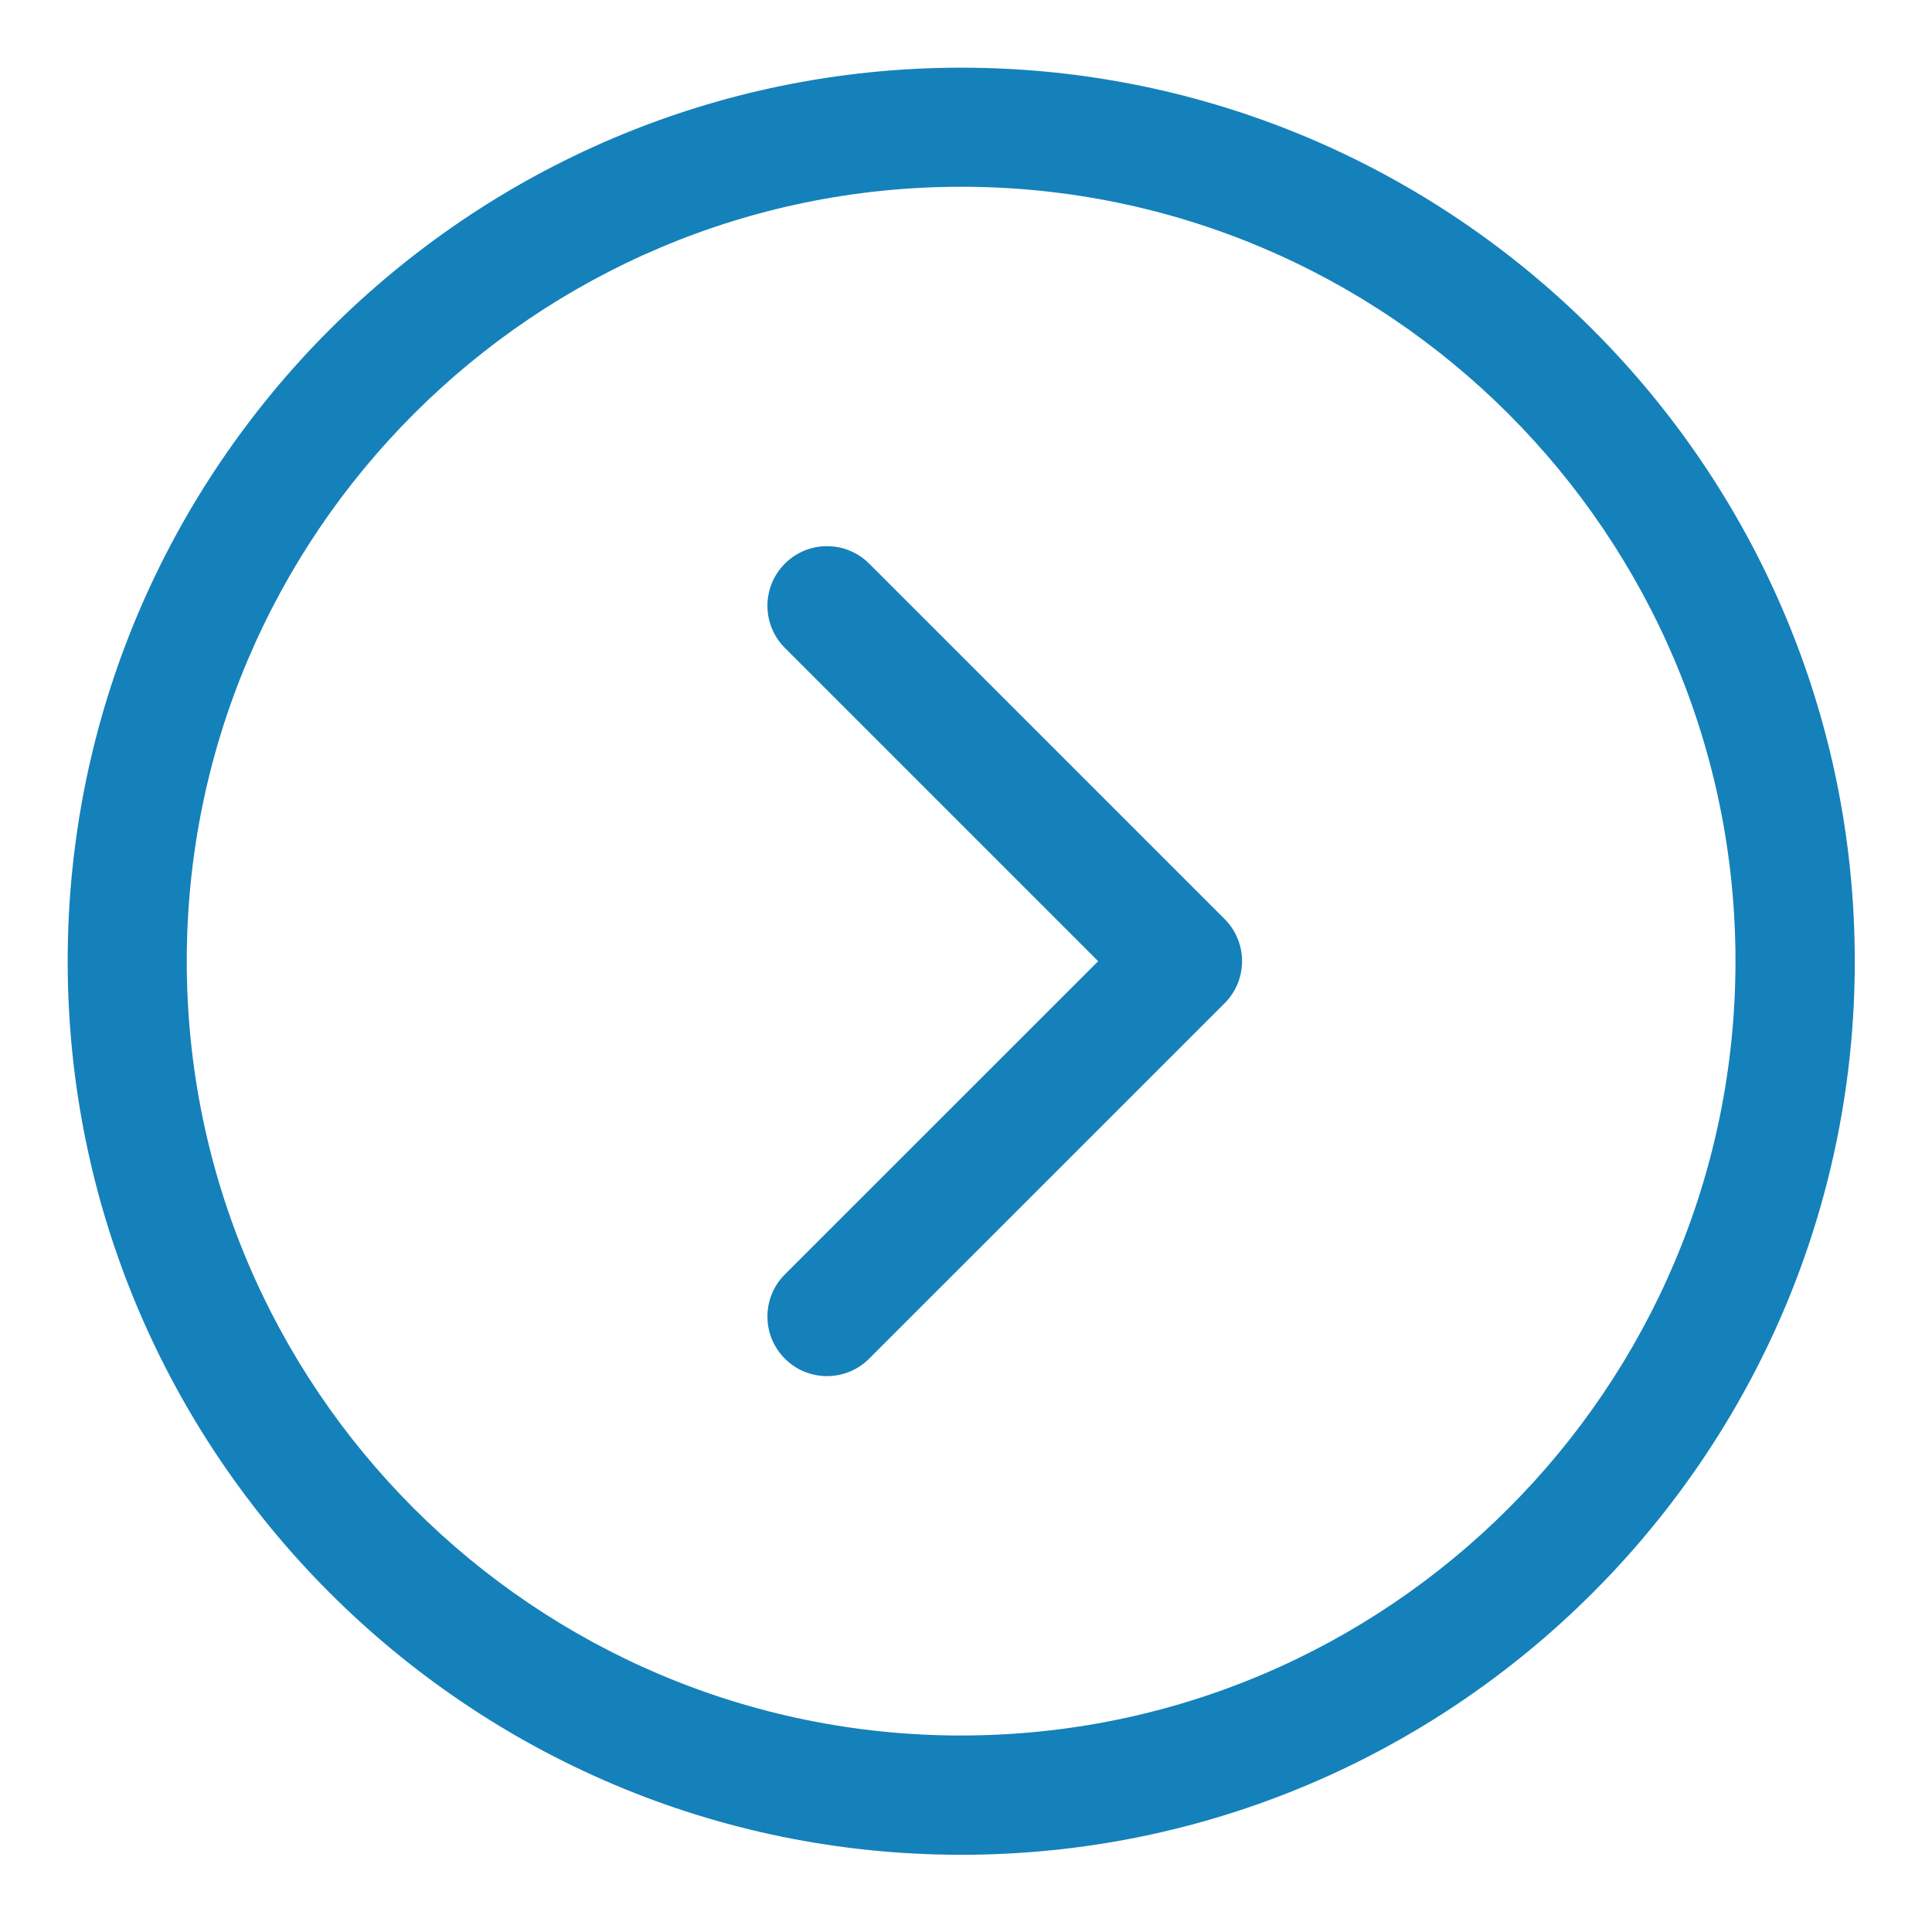
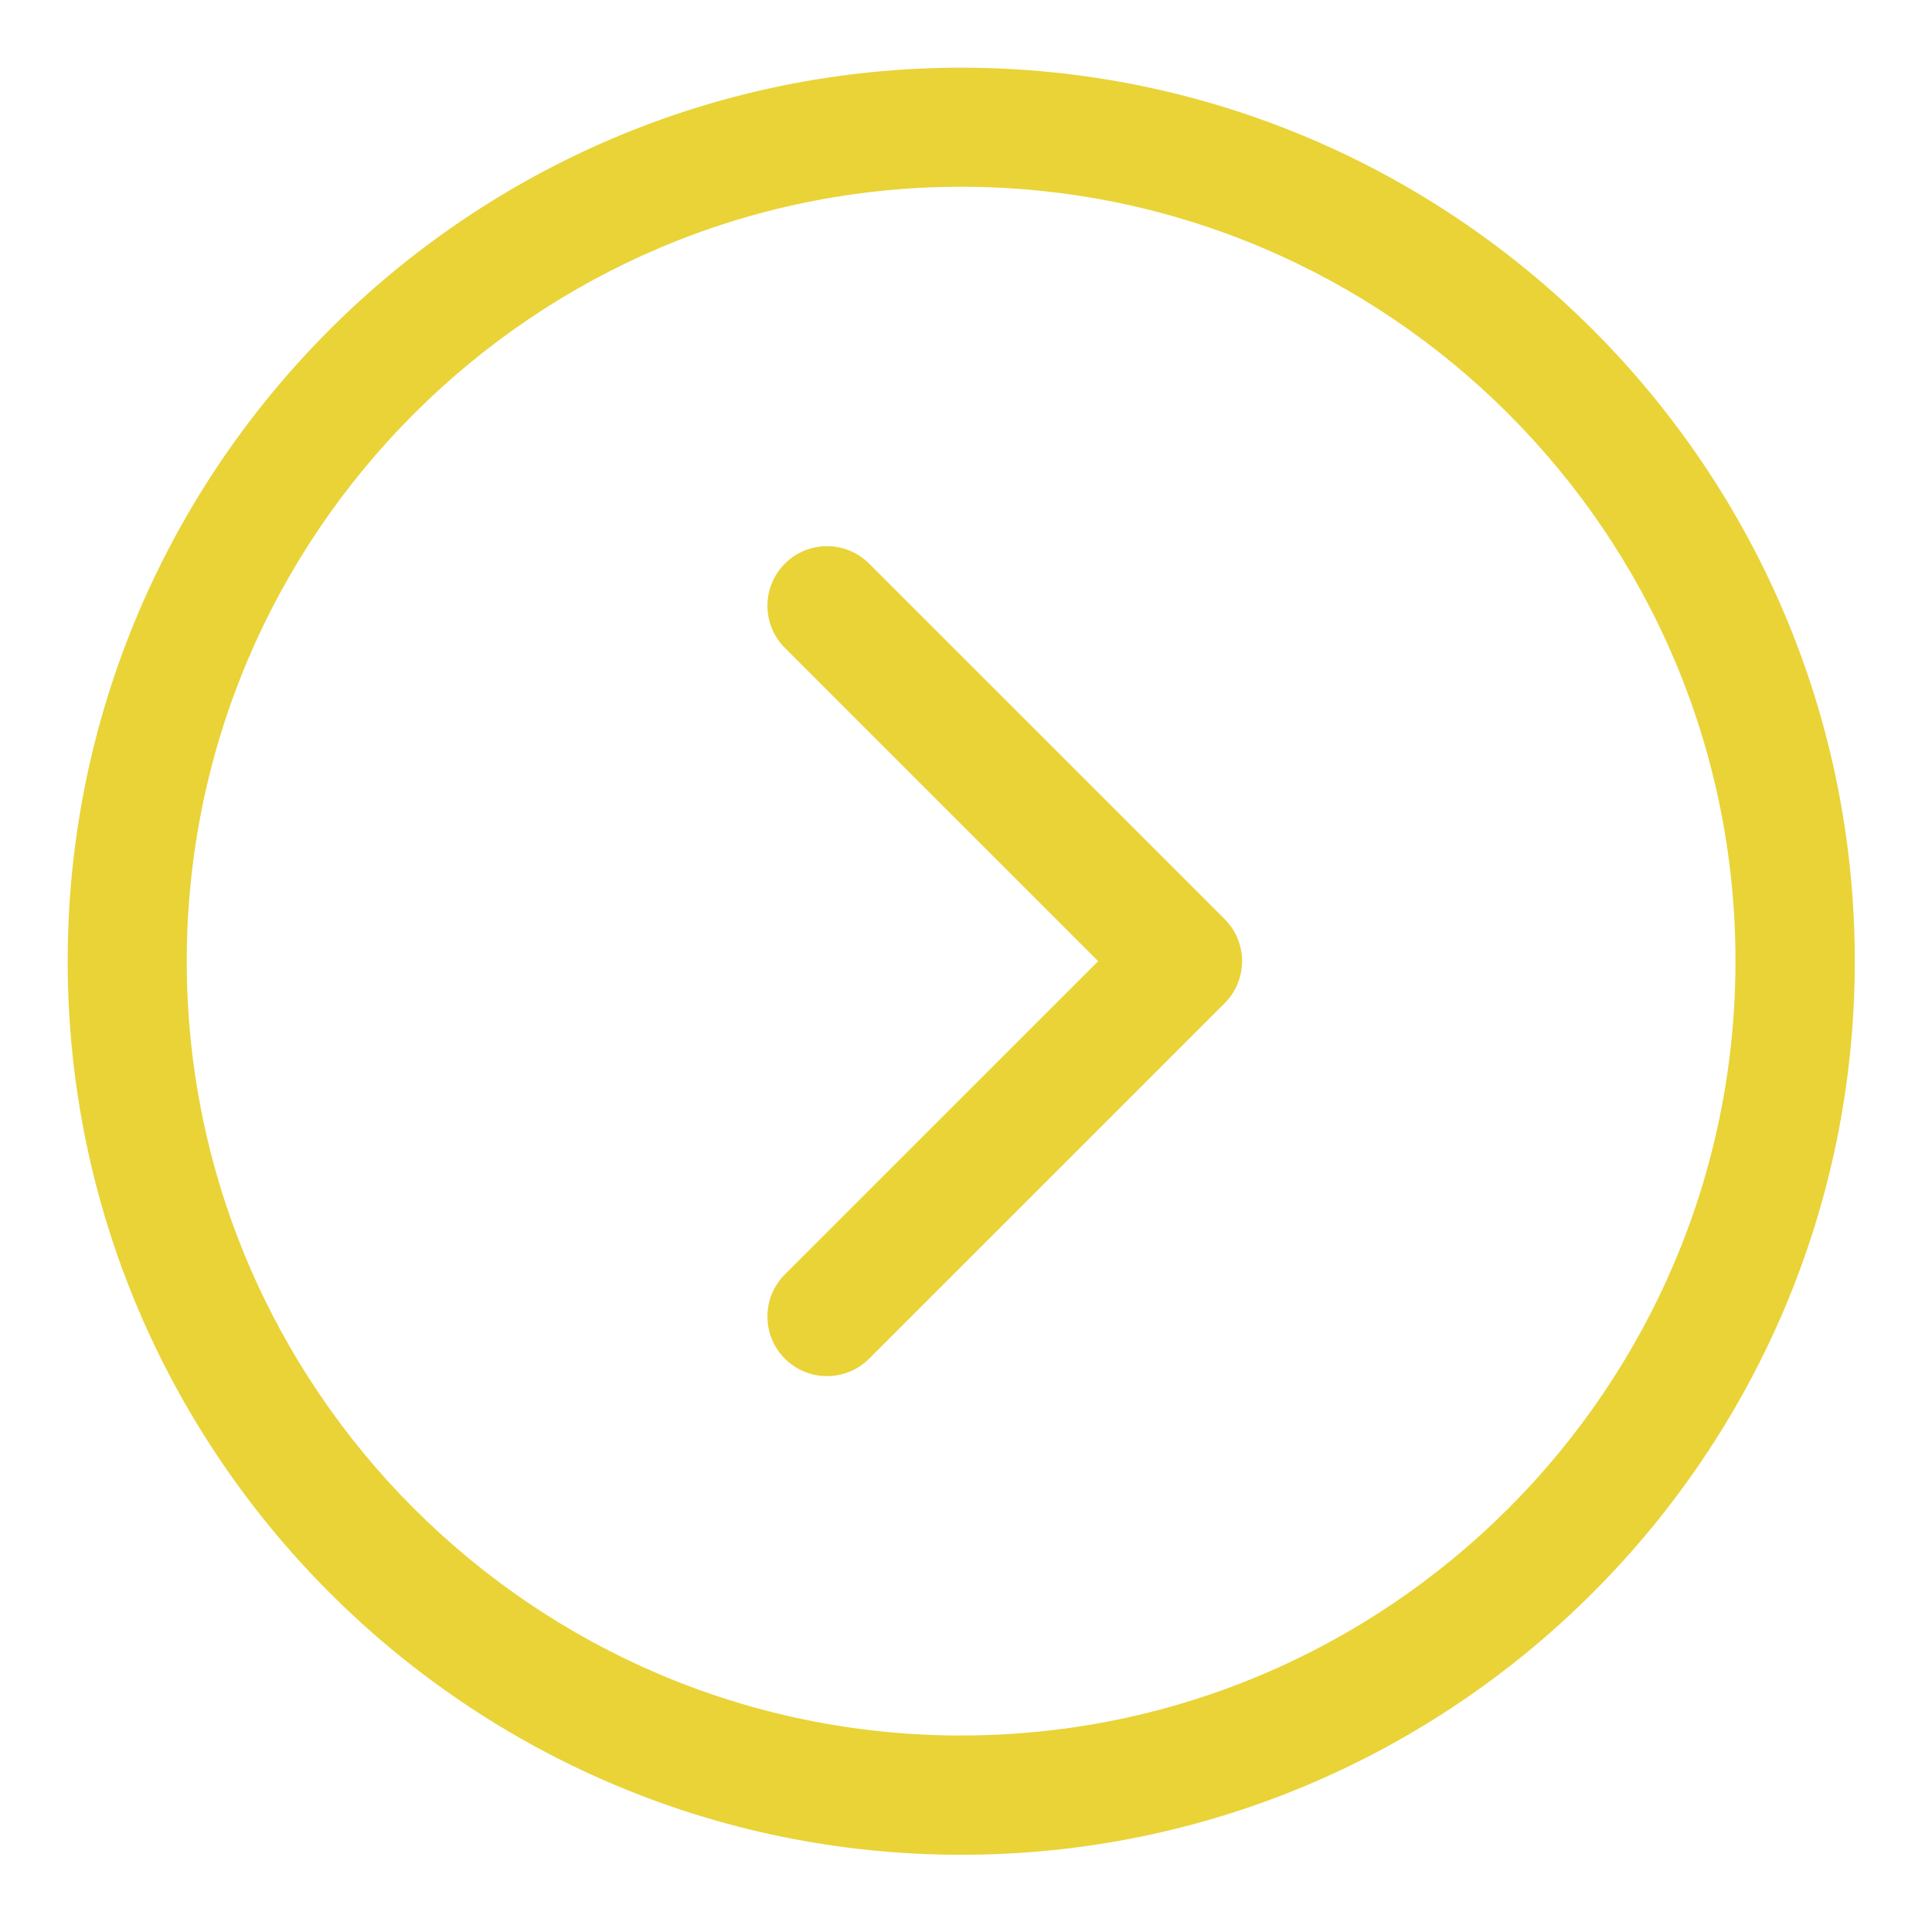
<svg xmlns="http://www.w3.org/2000/svg" width="32" height="32" version="1.0" viewBox="0 0 60 60">
  <defs>
    <clipPath id="a">
      <path d="M2.102 2.102h55.5v55.5h-55.5Zm0 0" />
    </clipPath>
  </defs>
  <g clip-path="url(#a)">
-     <path fill="#1481BA" d="M29.852 2.102c-15.305 0-27.75 12.445-27.75 27.75 0 15.3 12.445 27.75 27.75 27.75 15.3 0 27.75-12.45 27.75-27.75 0-15.305-12.45-27.75-27.75-27.75Zm0 51.796C16.59 53.898 5.8 43.11 5.8 29.852 5.8 16.59 16.59 5.8 29.85 5.8c13.258 0 24.047 10.789 24.047 24.05 0 13.258-10.789 24.047-24.046 24.047Zm0 0" />
+     <path fill="#e9d337" d="M29.852 2.102c-15.305 0-27.75 12.445-27.75 27.75 0 15.3 12.445 27.75 27.75 27.75 15.3 0 27.75-12.45 27.75-27.75 0-15.305-12.45-27.75-27.75-27.75Zm0 51.796C16.59 53.898 5.8 43.11 5.8 29.852 5.8 16.59 16.59 5.8 29.85 5.8c13.258 0 24.047 10.789 24.047 24.05 0 13.258-10.789 24.047-24.046 24.047Zm0 0" />
  </g>
-   <path fill="#1481BA" d="M26.992 17.504a1.85 1.85 0 0 0-2.617 2.617l9.73 9.73-9.73 9.727a1.85 1.85 0 0 0 2.617 2.617l11.04-11.039a1.846 1.846 0 0 0 0-2.613Zm0 0" />
+   <path fill="#e9d337" d="M26.992 17.504a1.85 1.85 0 0 0-2.617 2.617l9.73 9.73-9.73 9.727a1.85 1.85 0 0 0 2.617 2.617l11.04-11.039a1.846 1.846 0 0 0 0-2.613Zm0 0" />
</svg>
